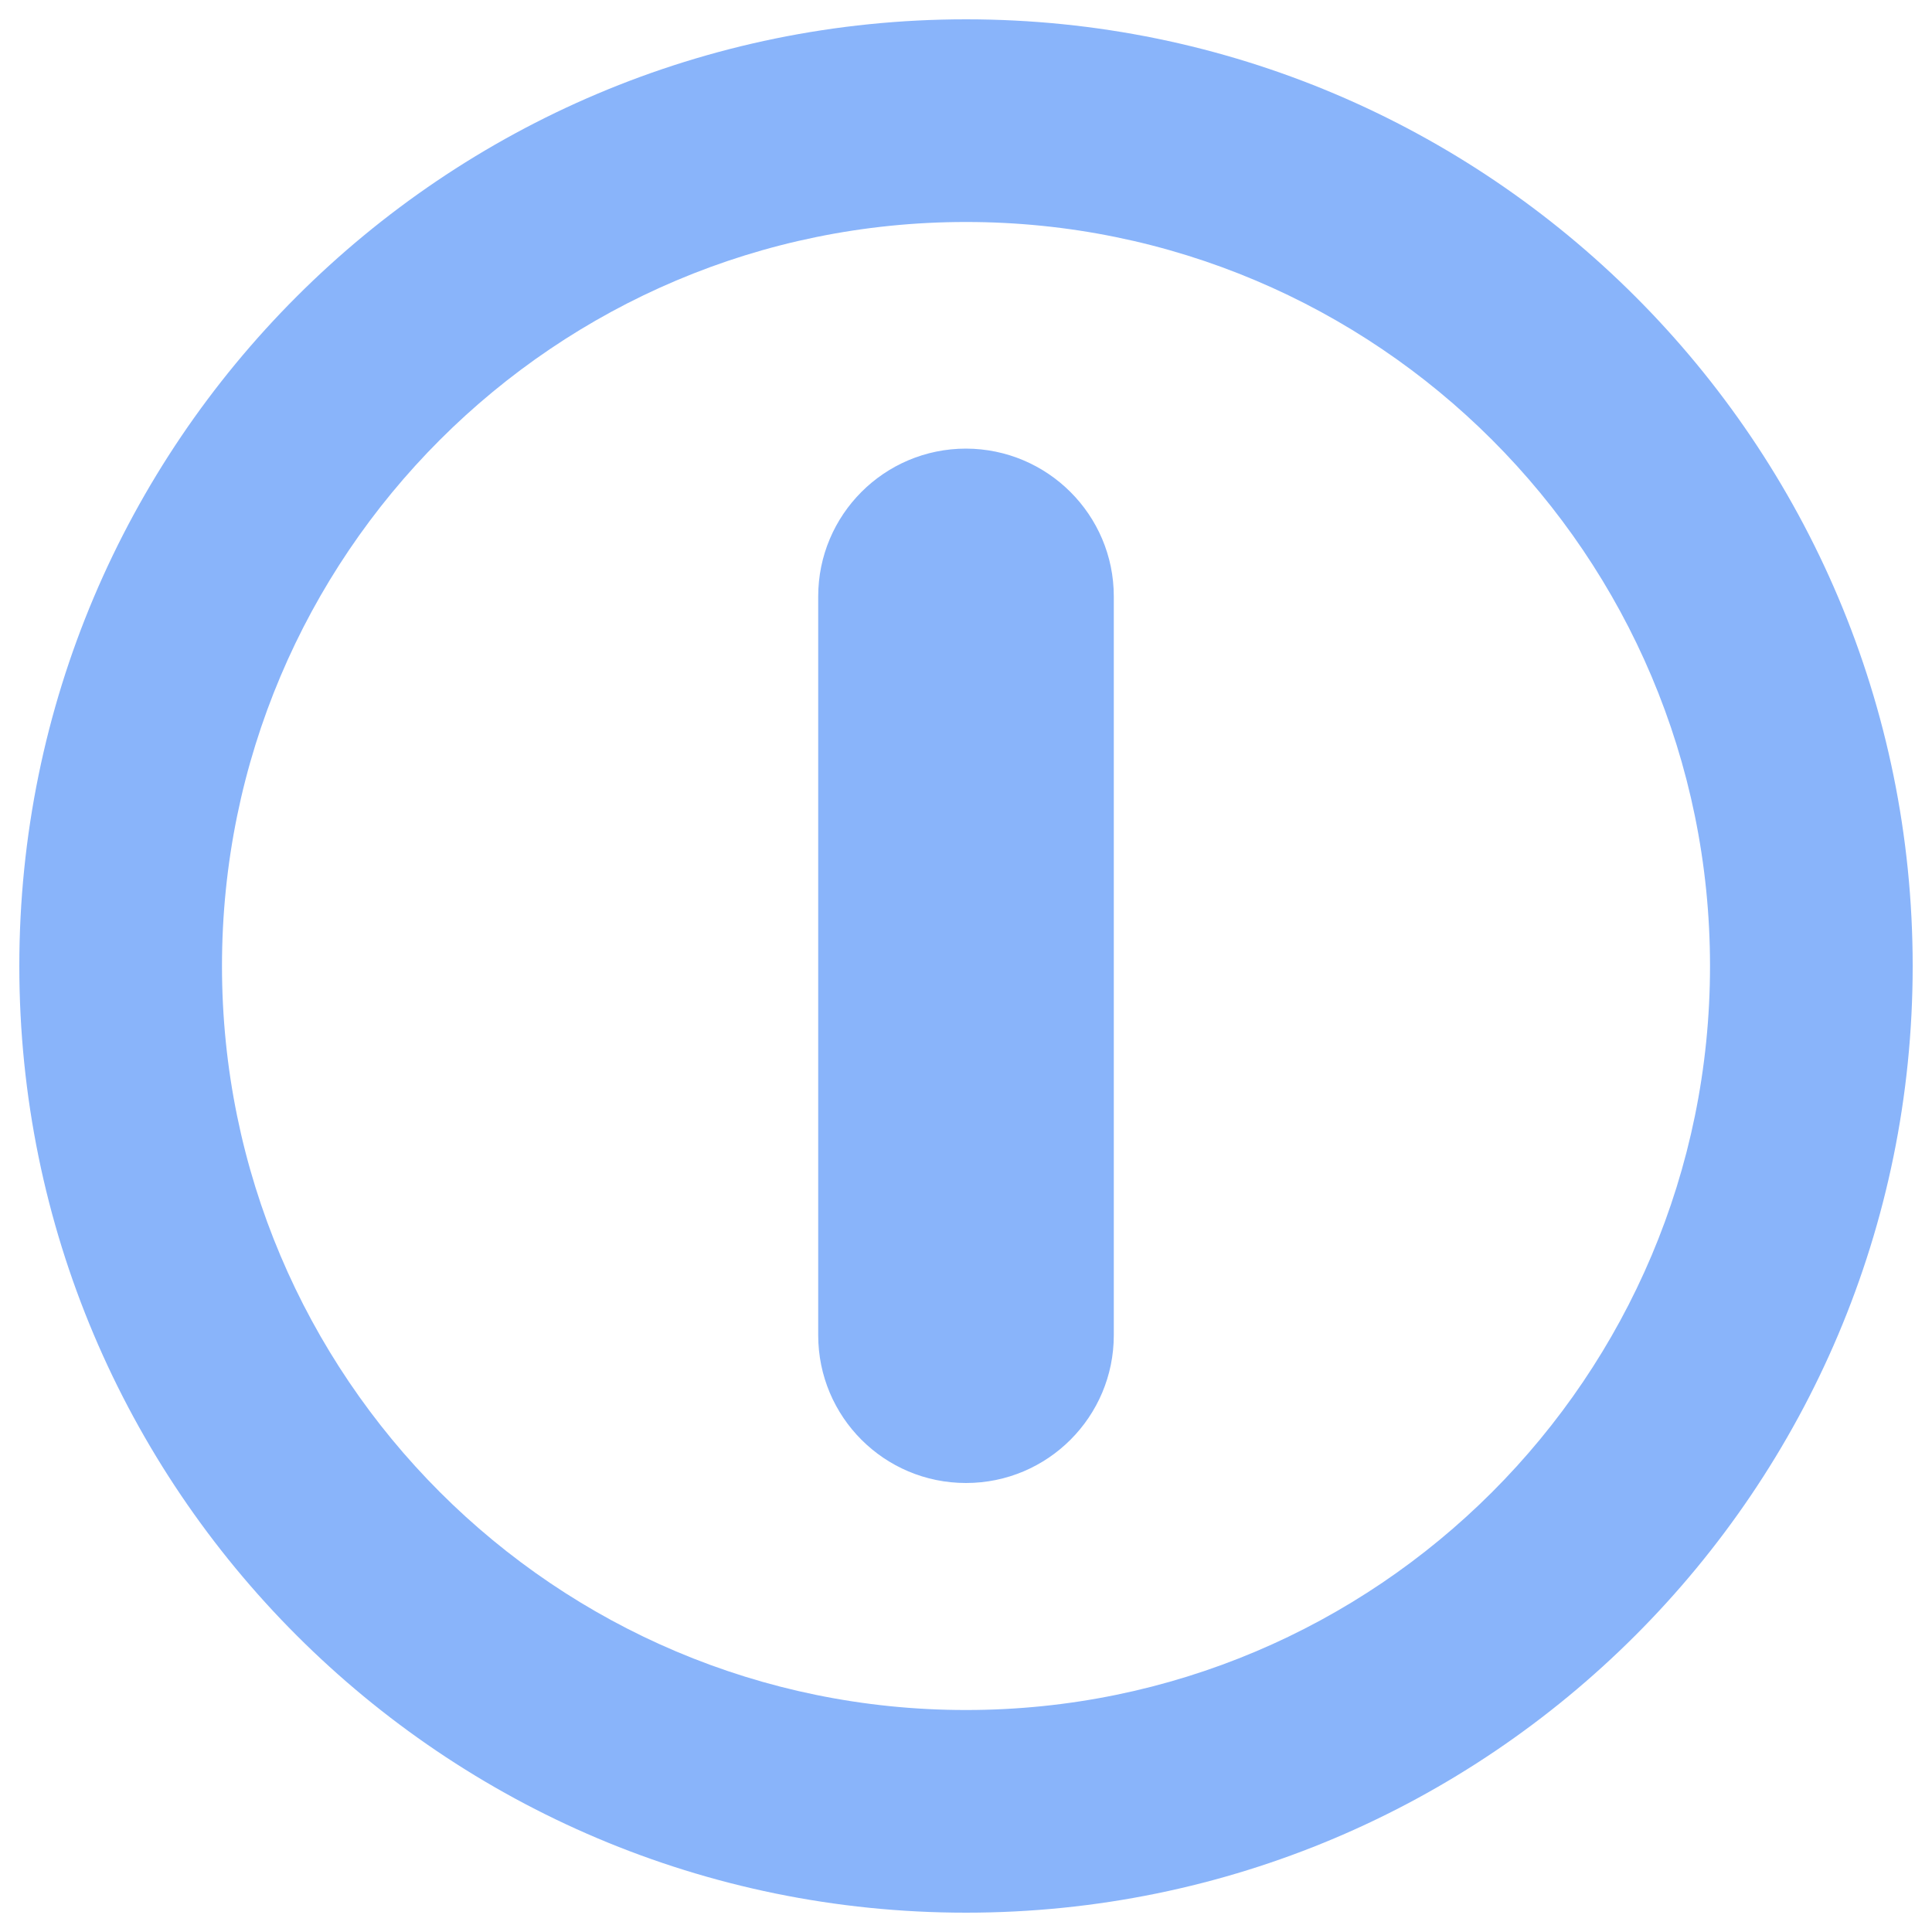
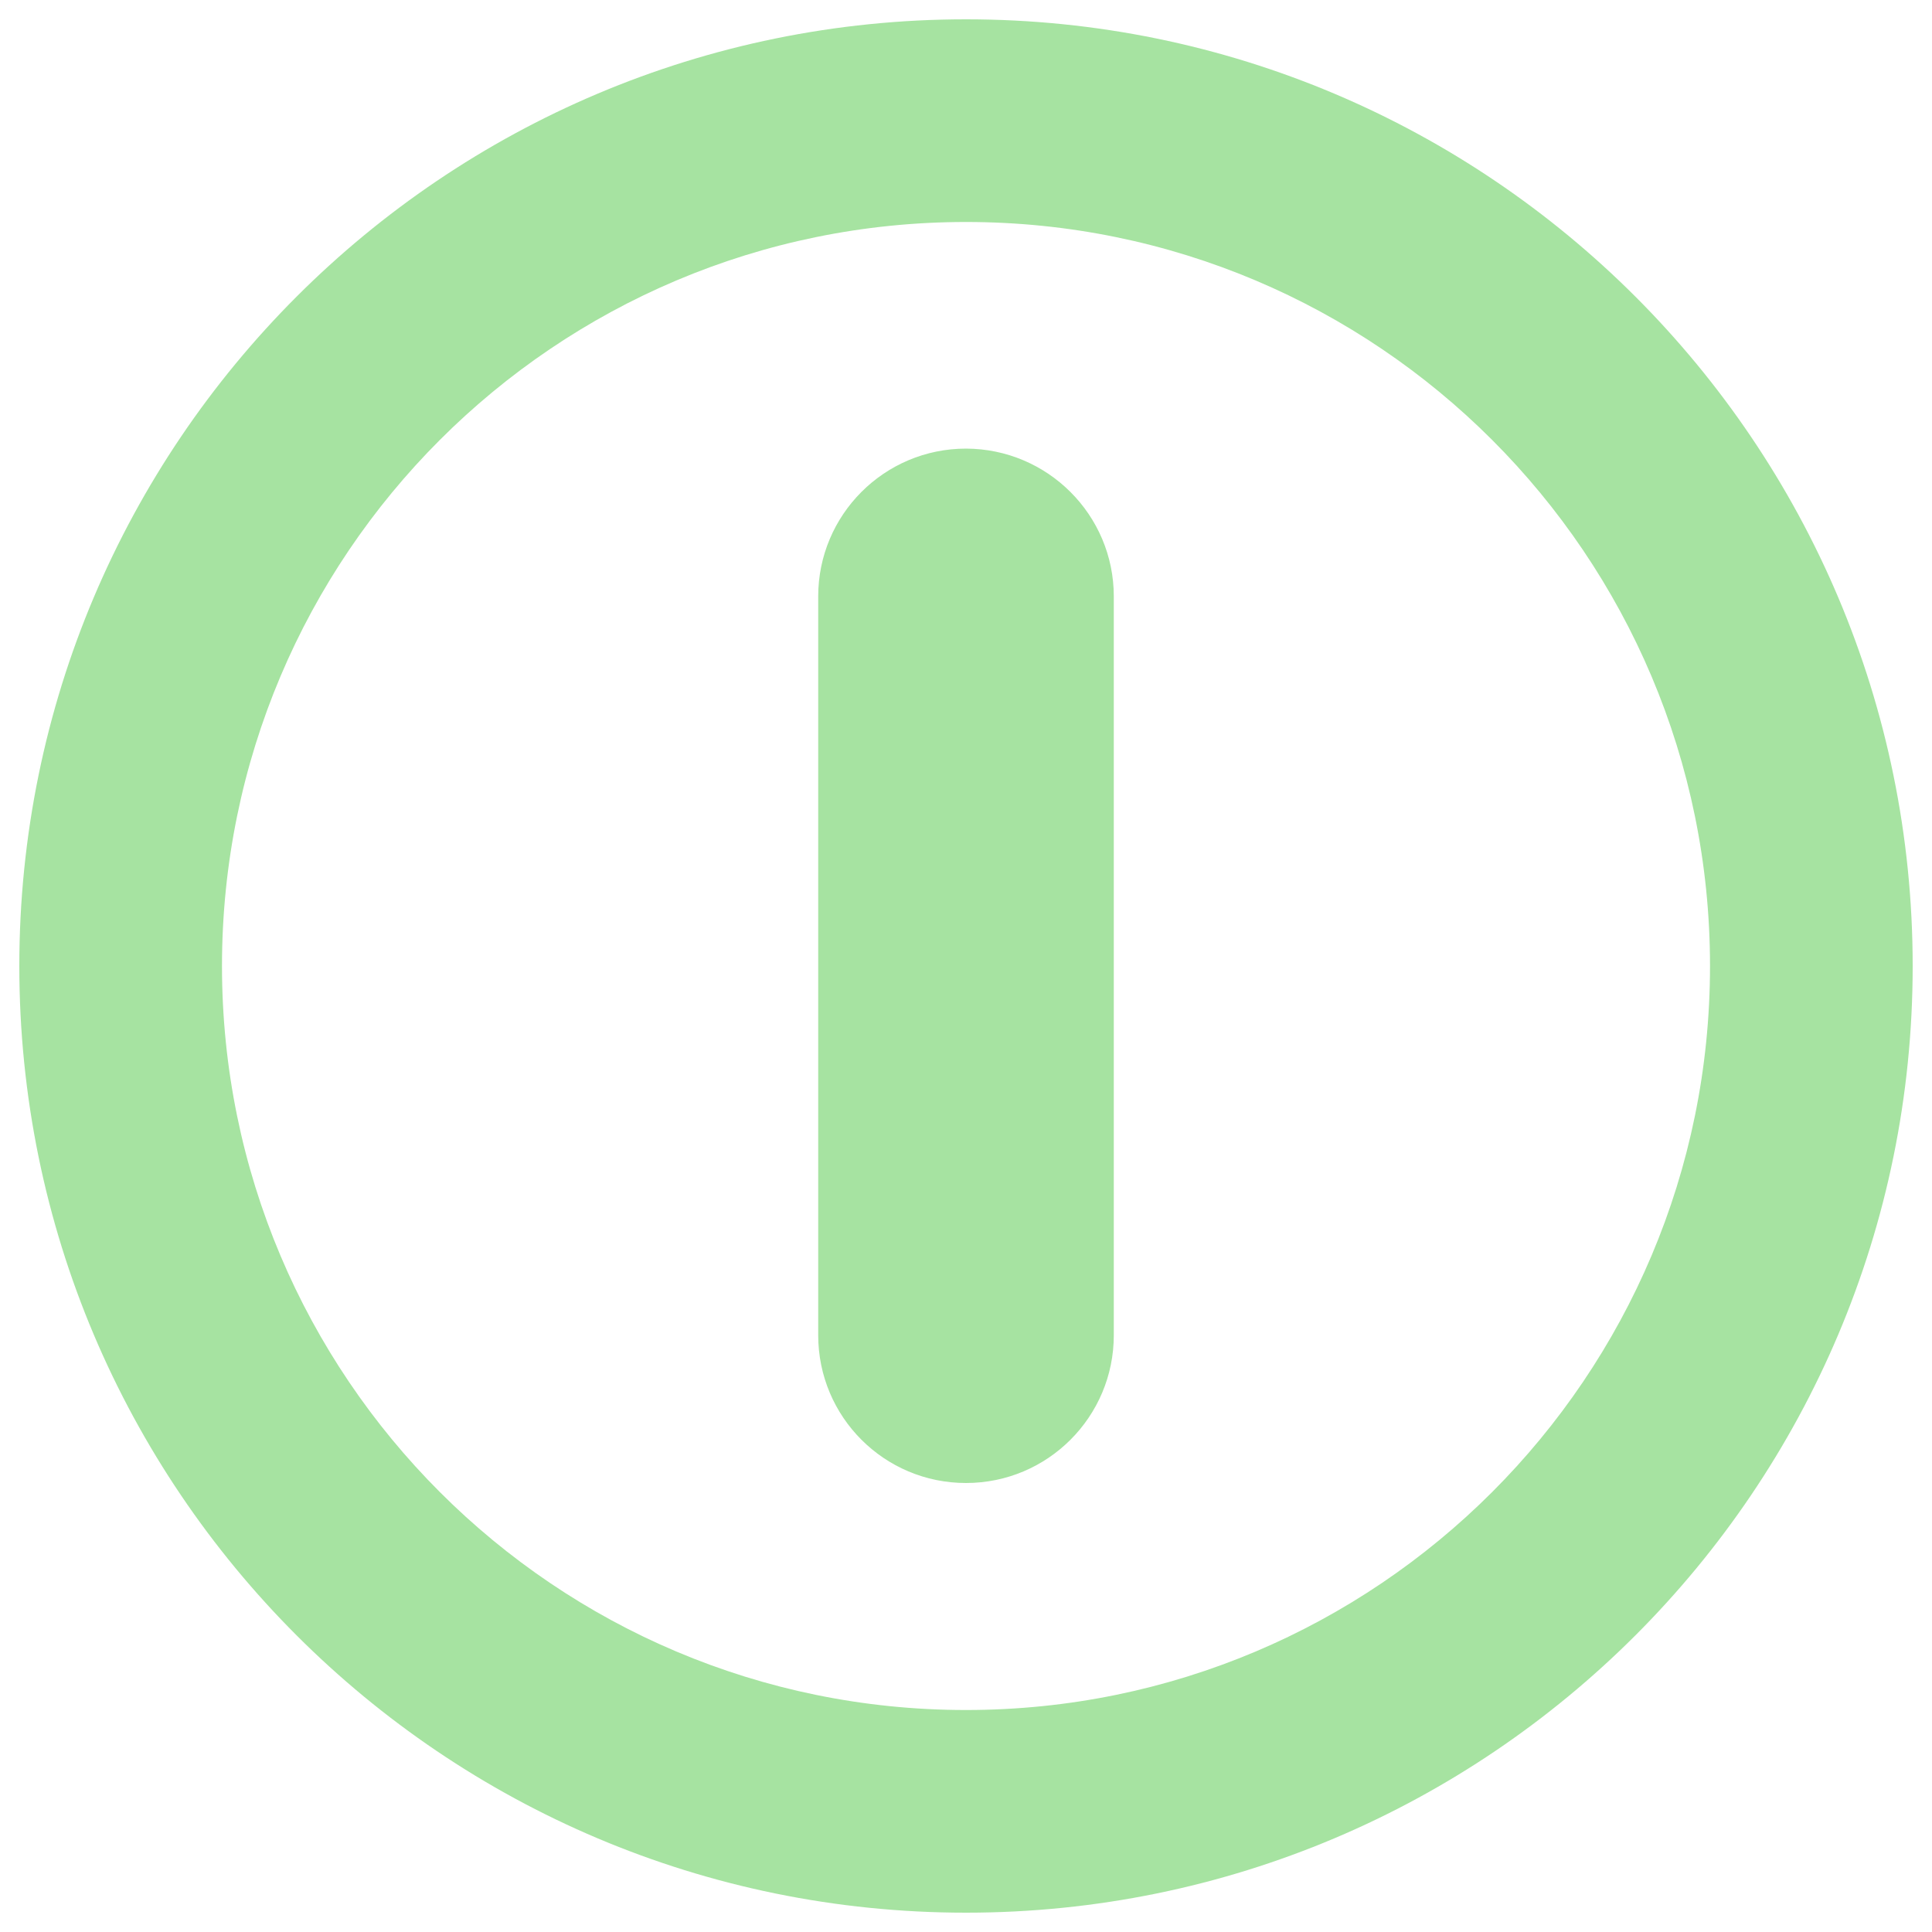
- <svg xmlns="http://www.w3.org/2000/svg" fill="#89b4fa" version="1.1" x="0px" y="0px" viewBox="0 0 1000 1000" enable-background="new 0 0 1000 1000" xml:space="preserve">
+ <svg xmlns="http://www.w3.org/2000/svg" fill="#a6e3a1" version="1.1" x="0px" y="0px" viewBox="0 0 1000 1000" enable-background="new 0 0 1000 1000" xml:space="preserve">
  <g>
    <g>
      <path d="M500,10C229.4,10,10,229.4,10,500s219.4,490,490,490s490-219.4,490-490S770.6,10,500,10z M500,885.1c-212.7,0-385.1-172.4-385.1-385.1S287.3,114.9,500,114.9S885.1,287.3,885.1,500S712.7,885.1,500,885.1z M576.5,308.7v382.4c0,42.2-34.2,76.5-76.5,76.5c-42.3,0-76.5-34.2-76.5-76.5V308.7c0-42.2,34.2-76.5,76.5-76.5C542.2,232.3,576.5,266.5,576.5,308.7z" />
    </g>
    <g />
    <g />
    <g />
    <g />
    <g />
    <g />
    <g />
    <g />
    <g />
    <g />
    <g />
    <g />
    <g />
    <g />
    <g />
  </g>
</svg>
